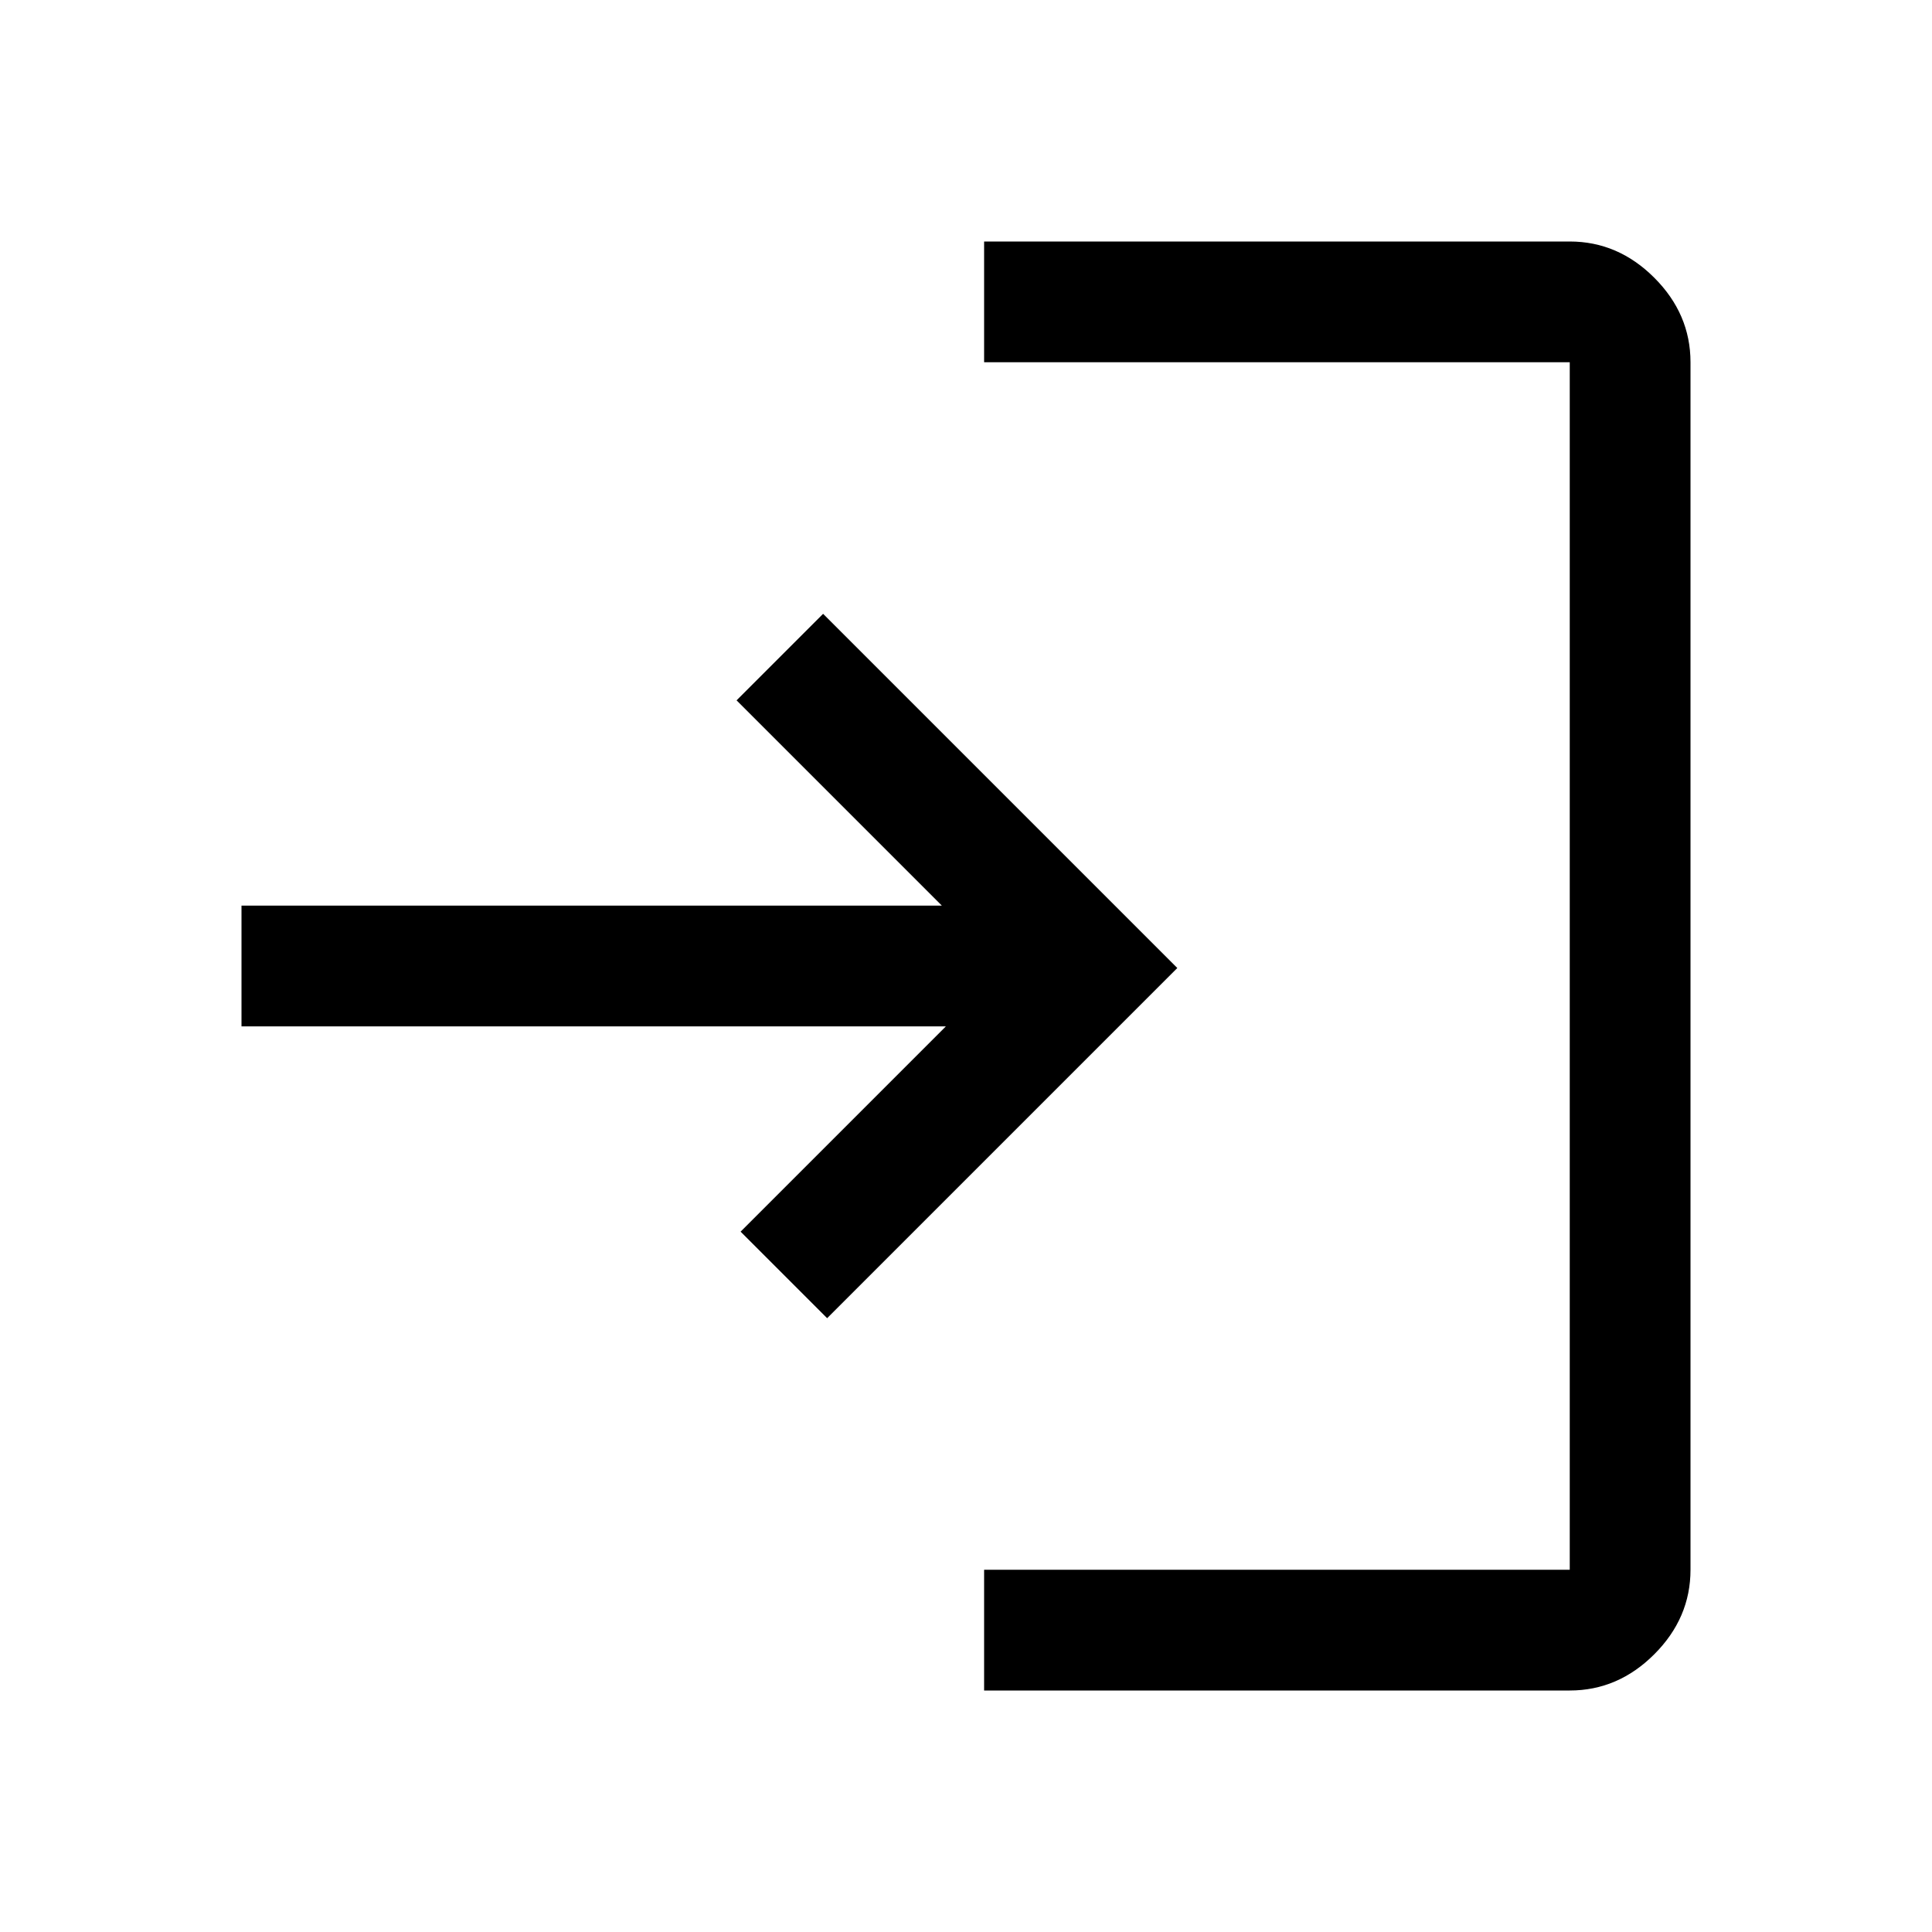
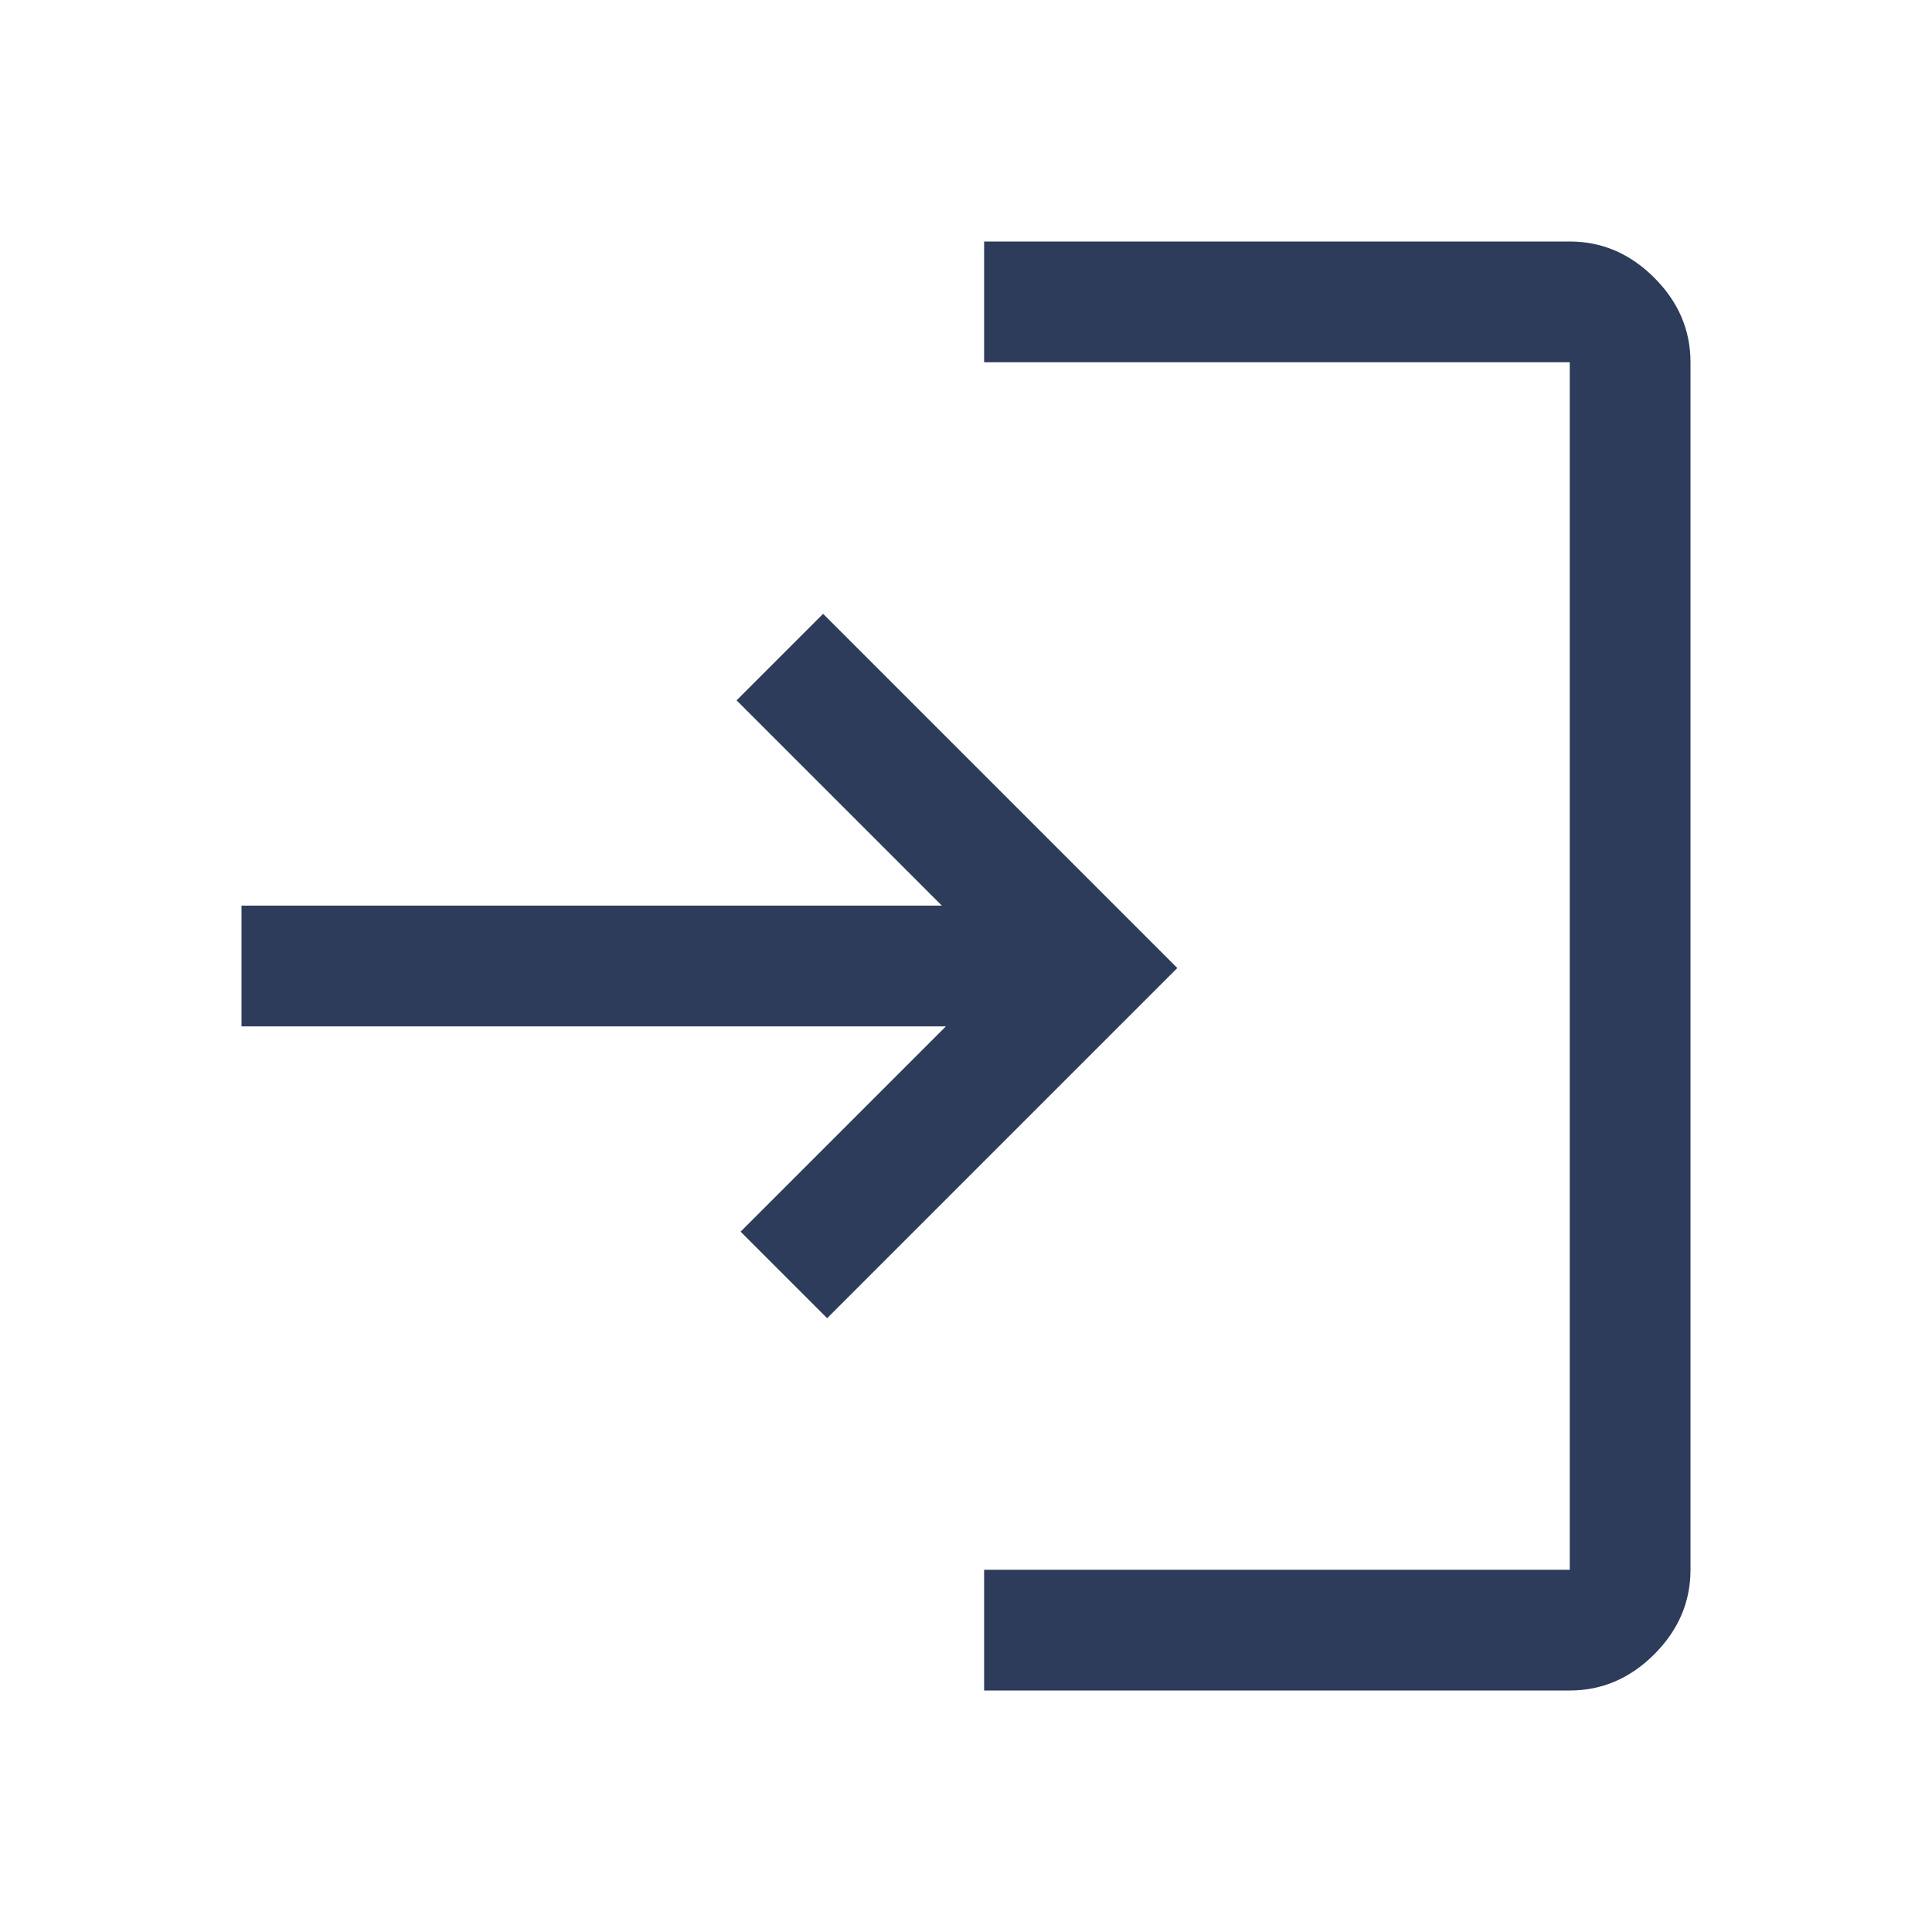
<svg xmlns="http://www.w3.org/2000/svg" height="48" width="48">
-   <path d="M24.45 42v-3H39V9H24.45V6H39q1.2 0 2.1.9.9.9.9 2.1v30q0 1.2-.9 2.1-.9.9-2.1.9Zm-3.9-9.25L18.4 30.6l5.1-5.1H6v-3h17.4l-5.1-5.1 2.15-2.15 8.8 8.8Z" />
+   <g fill="#2d3c5b">
+     <path d="M24.45 42v-3H39V9H24.45V6H39q1.2 0 2.1.9.9.9.9 2.1v30q0 1.2-.9 2.1-.9.9-2.1.9Zm-3.9-9.25L18.4 30.6l5.1-5.1H6v-3h17.4l-5.1-5.1 2.15-2.15 8.8 8.8Z" />
+   </g>
</svg>
